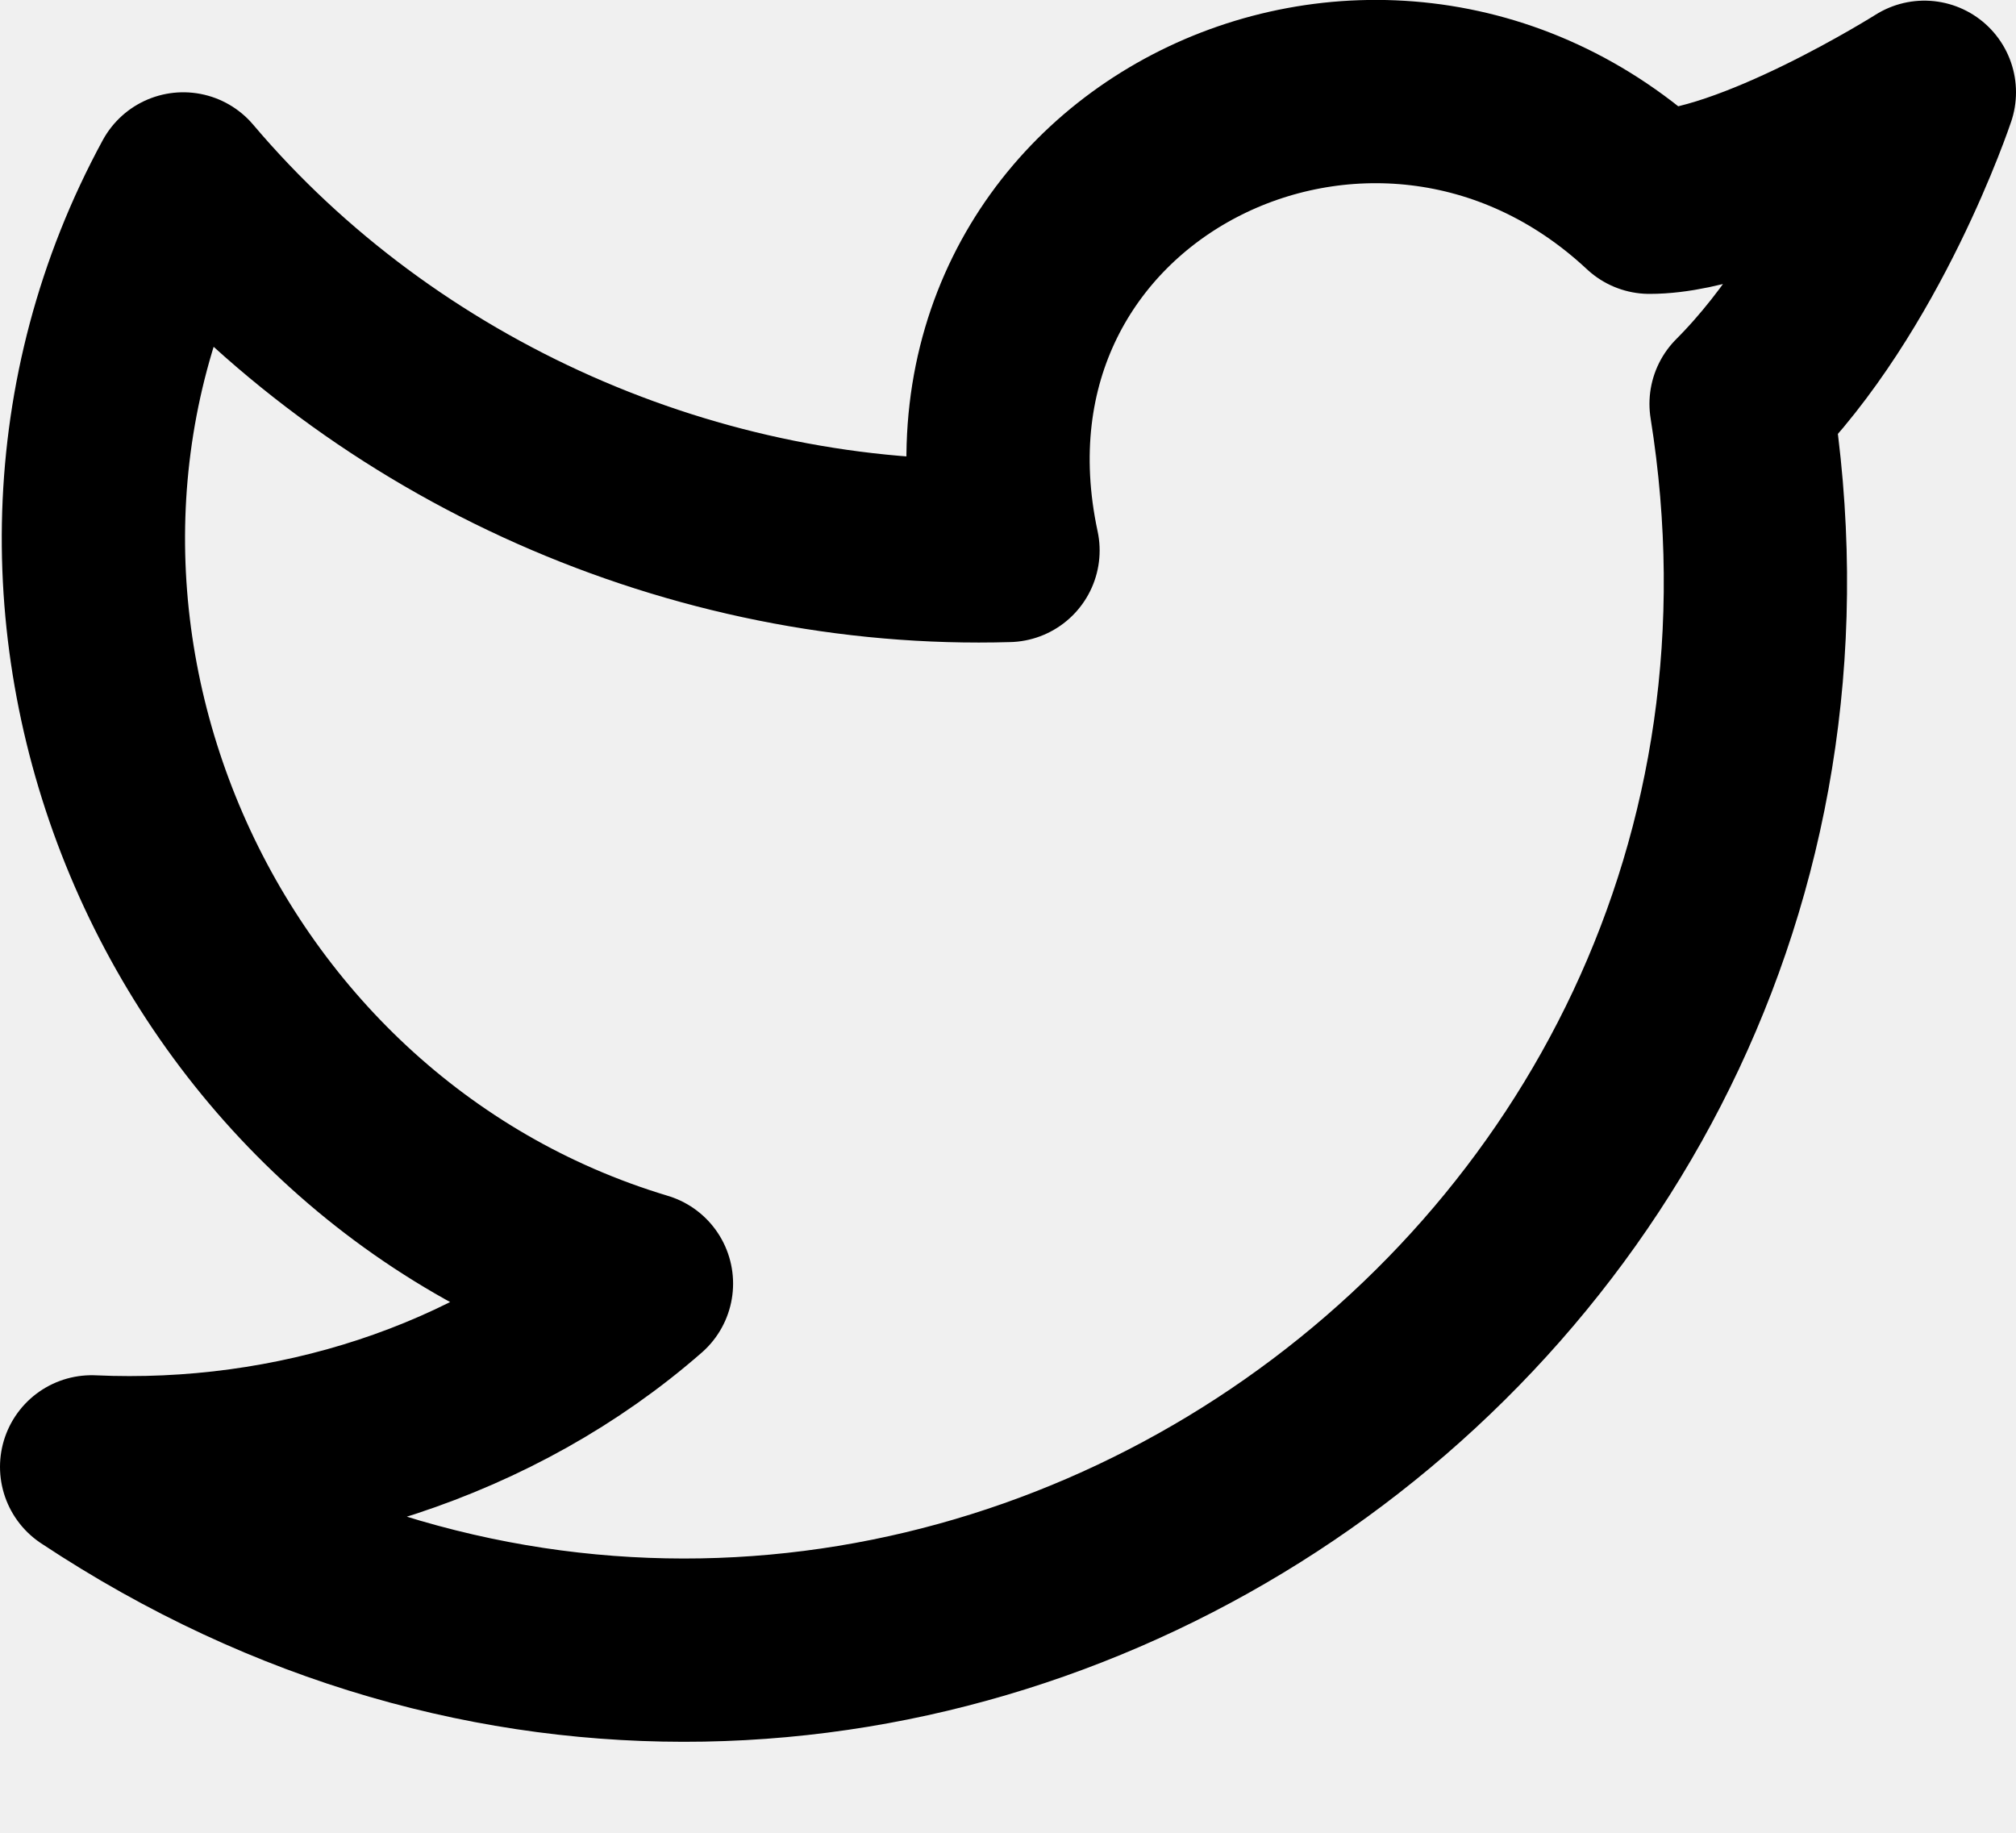
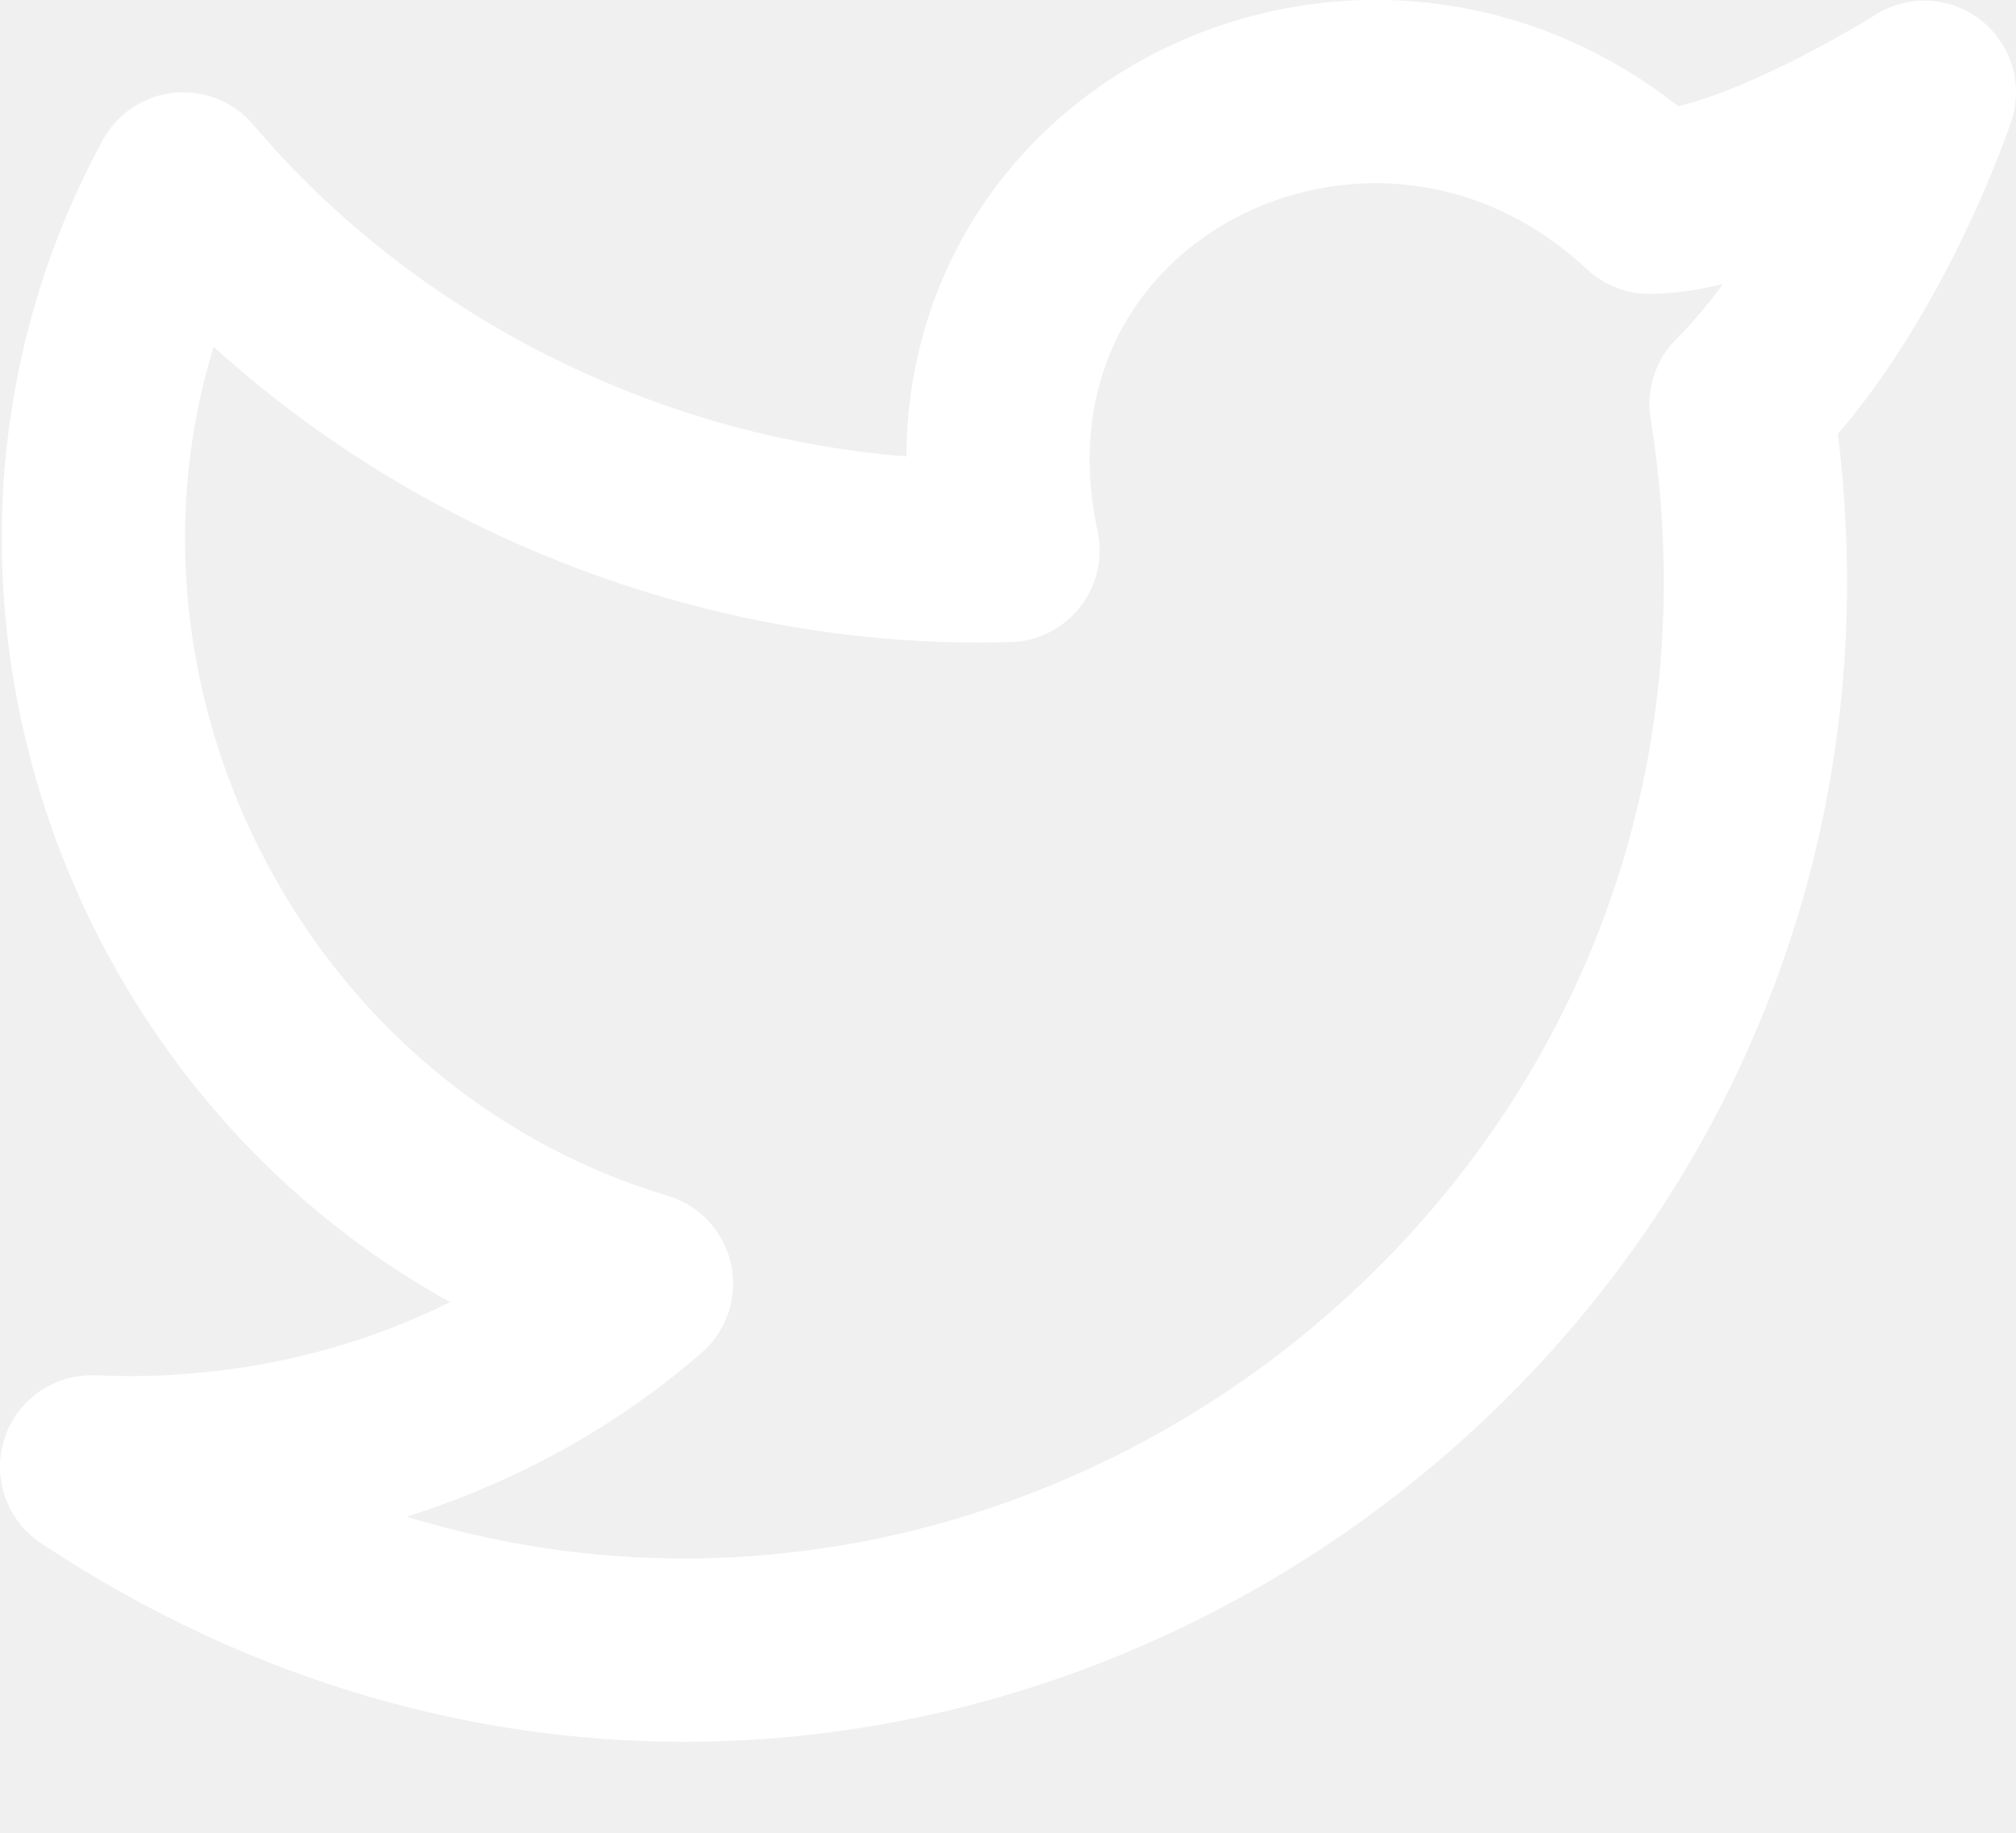
<svg xmlns="http://www.w3.org/2000/svg" width="22" height="20" viewBox="0 0 22 20" fill="none">
-   <path d="M21 1.007C21 1.007 20.3 3.107 19 4.407C20.6 14.407 9.6 21.707 1 16.007C3.2 16.107 5.4 15.407 7 14.007C2 12.507 -0.5 6.607 2 2.007C4.2 4.607 7.6 6.107 11 6.007C10.1 1.807 15 -0.593 18 2.207C19.1 2.207 21 1.007 21 1.007Z" stroke="black" stroke-width="2" stroke-linecap="round" stroke-linejoin="round" />
+   <path d="M21 1.007C21 1.007 20.3 3.107 19 4.407C20.6 14.407 9.6 21.707 1 16.007C3.2 16.107 5.4 15.407 7 14.007C2 12.507 -0.5 6.607 2 2.007C4.2 4.607 7.6 6.107 11 6.007C10.1 1.807 15 -0.593 18 2.207C19.1 2.207 21 1.007 21 1.007Z" stroke="white" stroke-width="2" stroke-linecap="round" stroke-linejoin="round" />
</svg>
